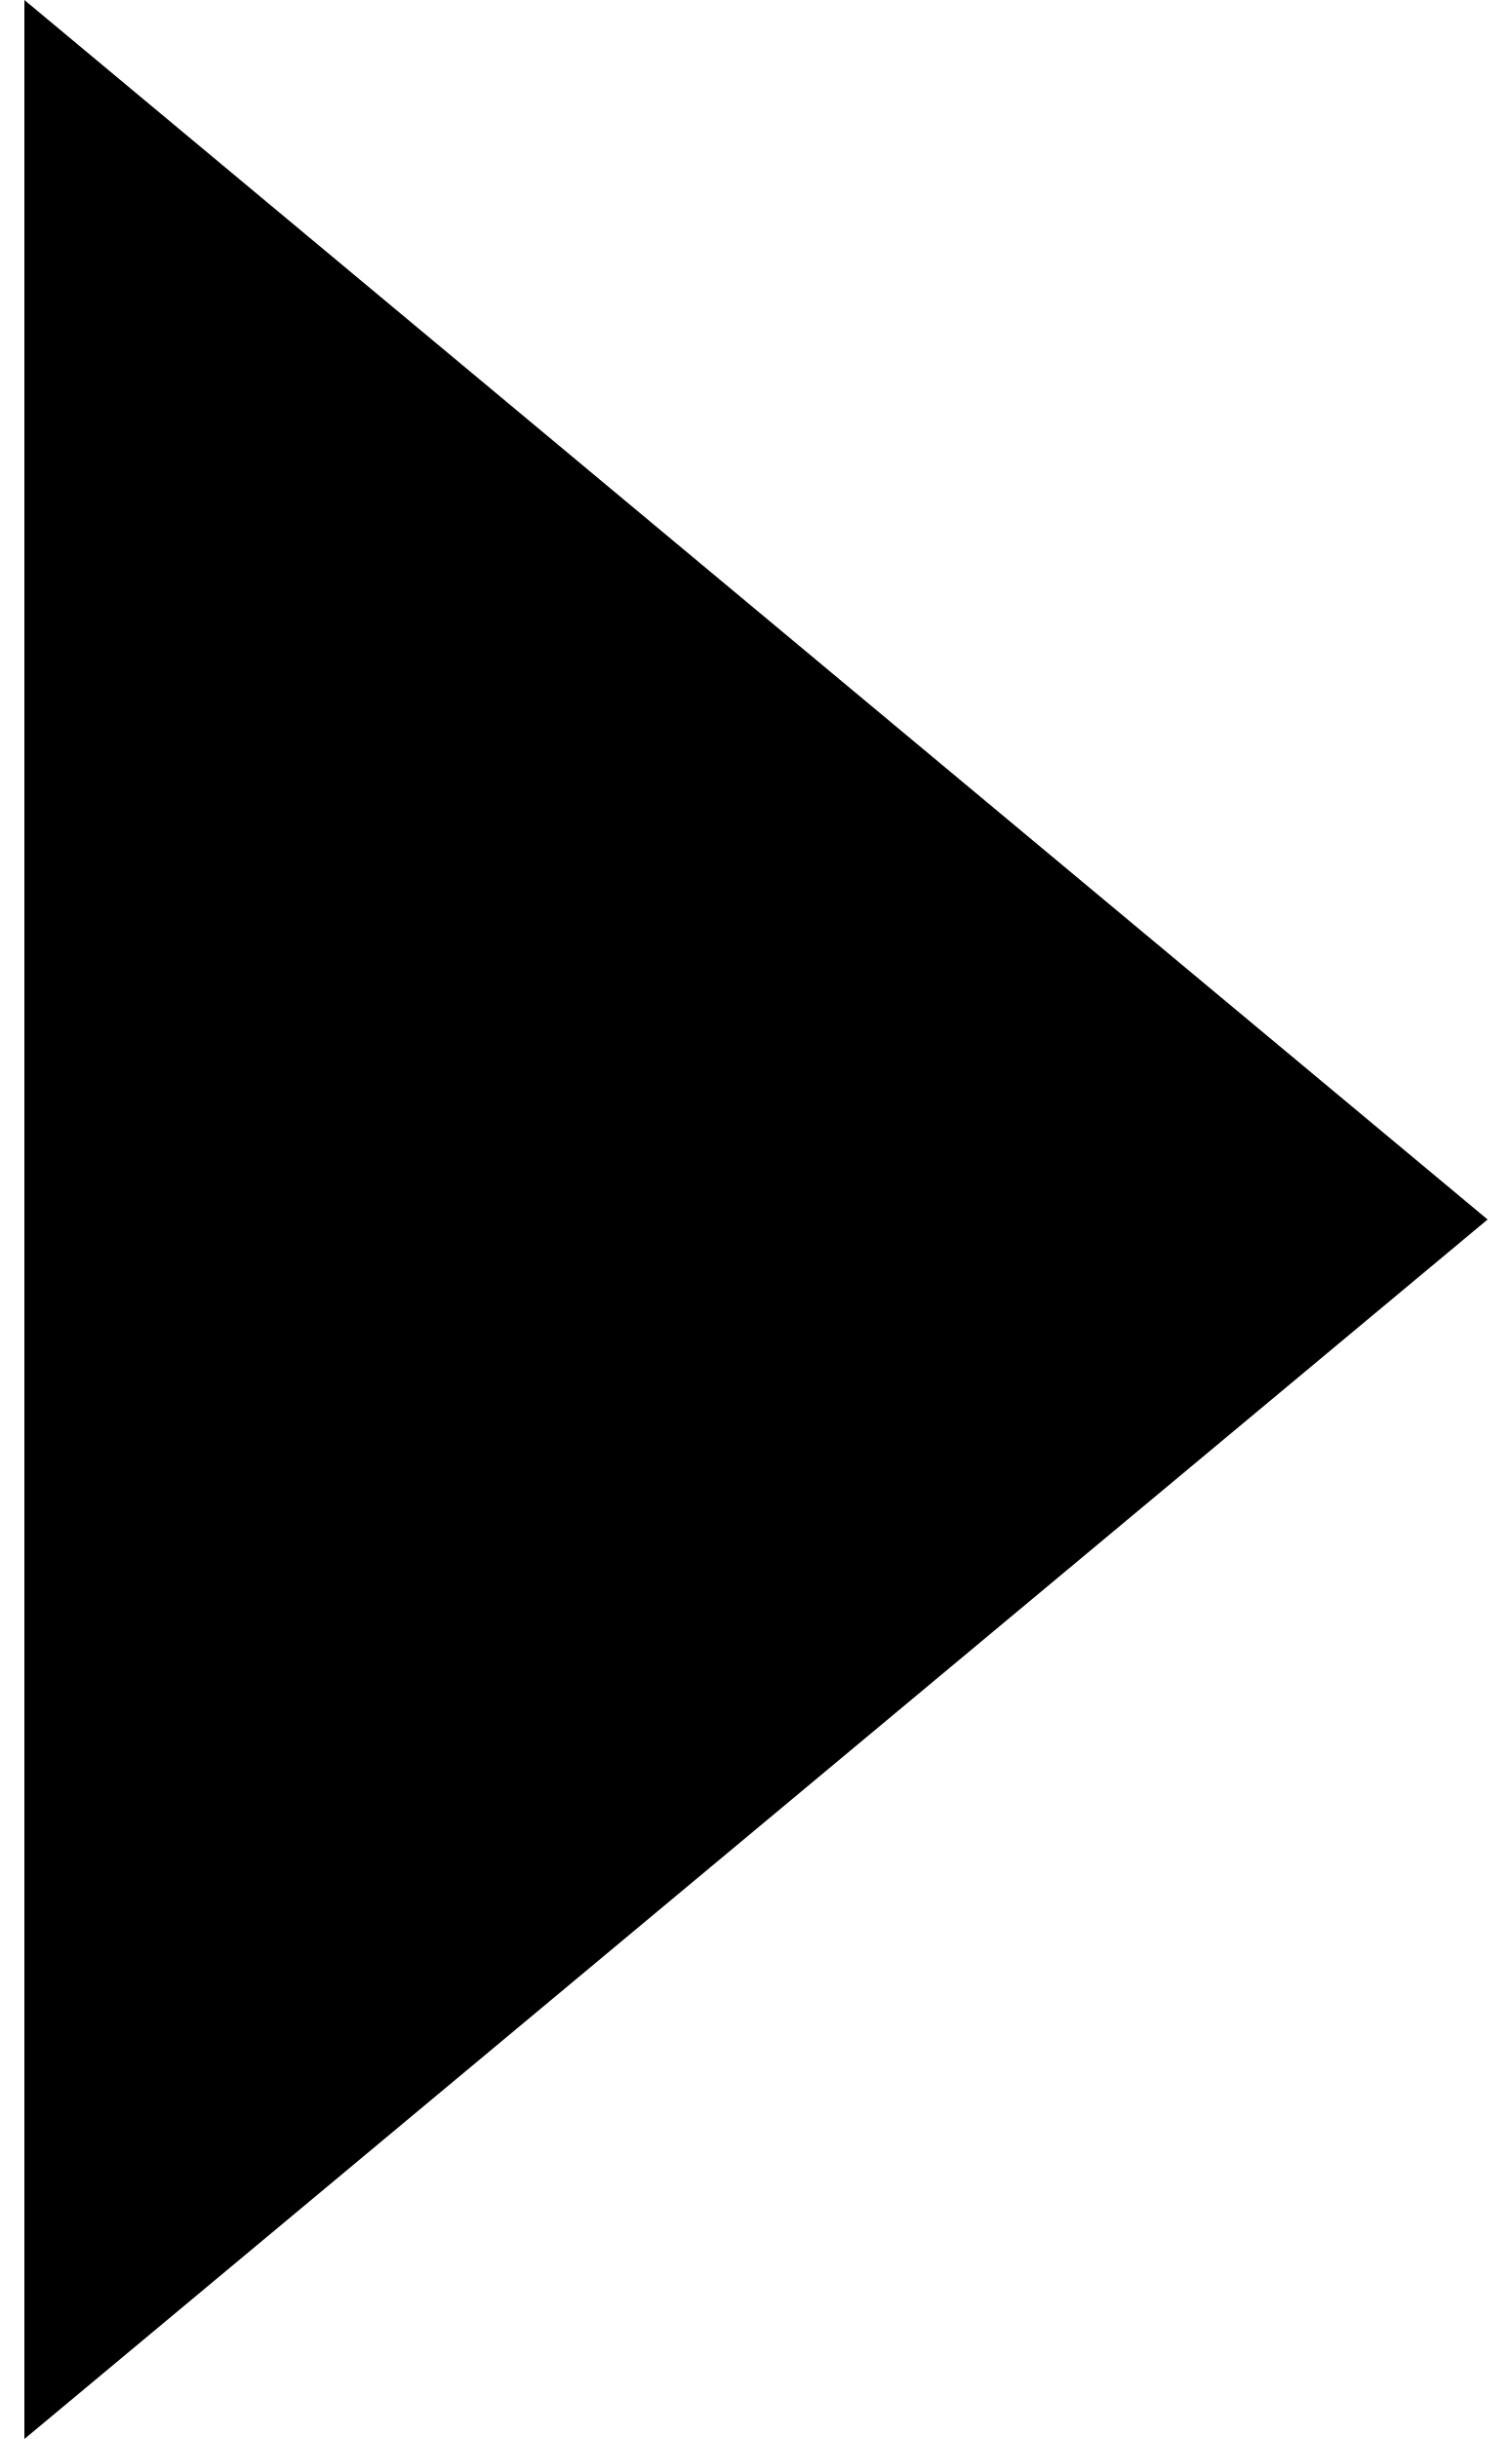
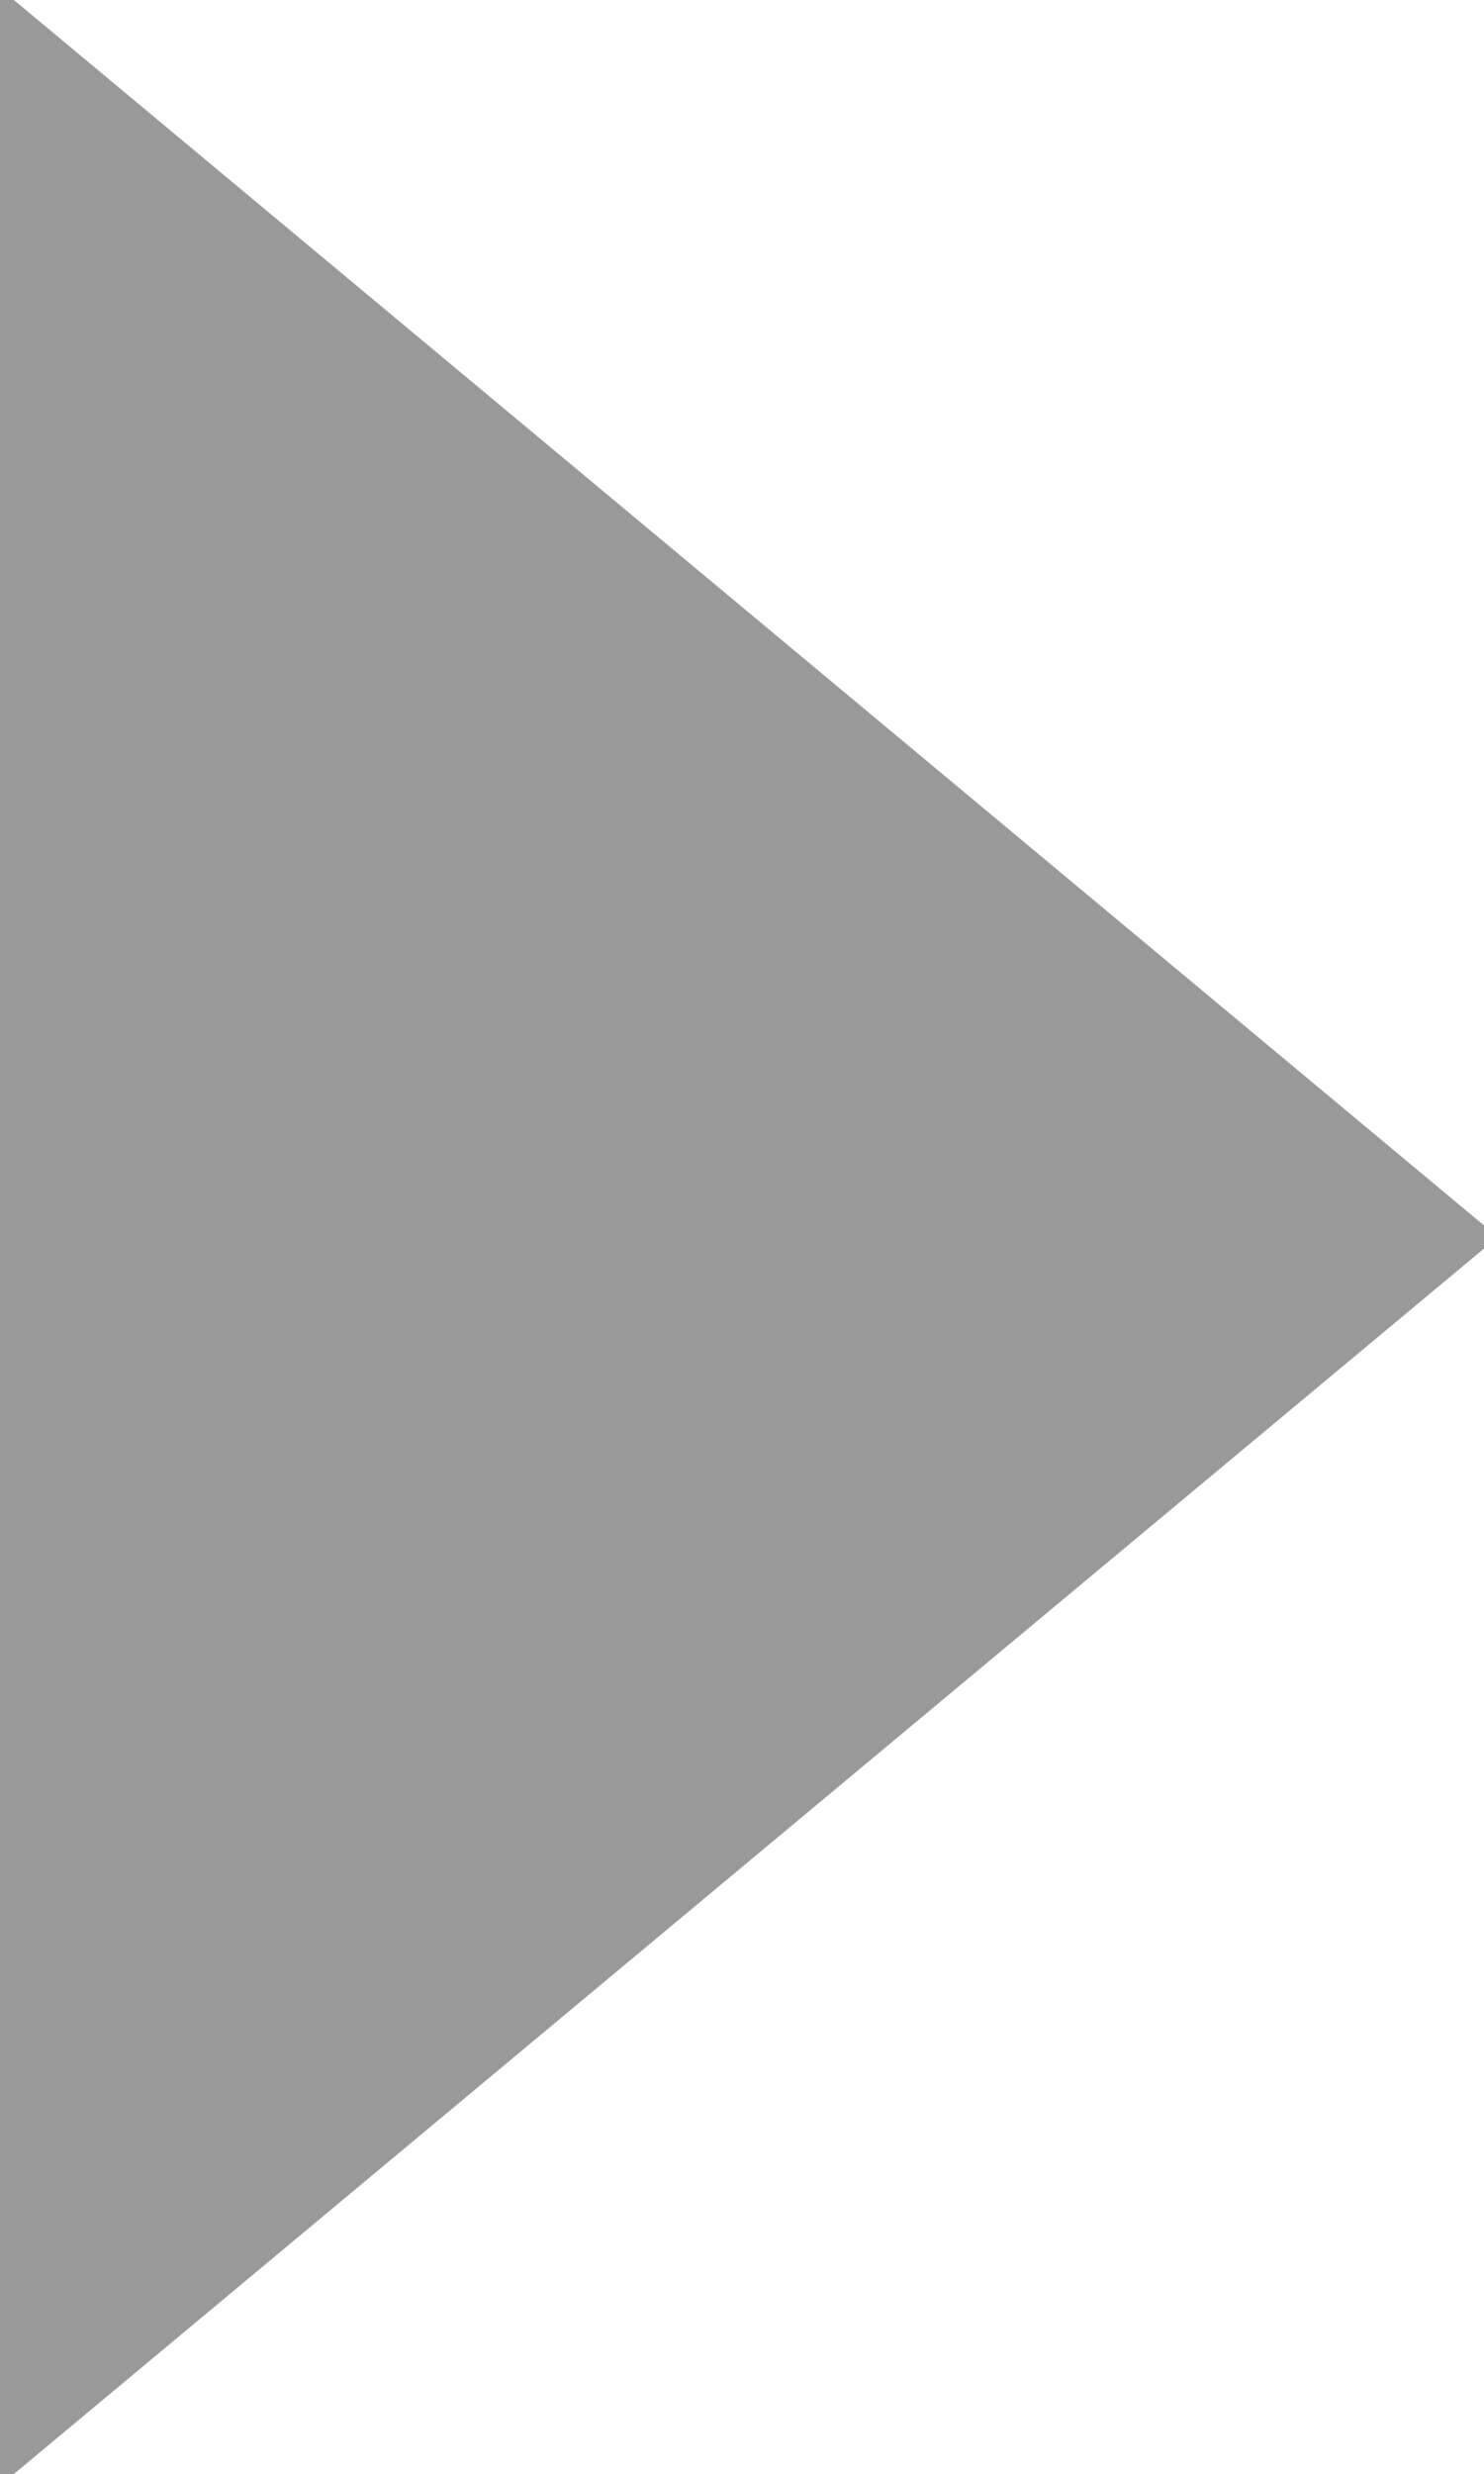
- <svg xmlns="http://www.w3.org/2000/svg" width="31px" height="50px" viewBox="0 0 31 50" version="1.1">
-   <defs />
-   <g id="Page-1" stroke="none" stroke-width="1" fill="none" fill-rule="evenodd">
-     <polygon id="Shape" fill="#000000" points="0.5 0 30.5 25 0.5 50" />
-   </g>
+ <svg xmlns="http://www.w3.org/2000/svg" version="1.1" id="图层_1" x="0px" y="0px" width="30px" height="50px" viewBox="0 0 30 50" enable-background="new 0 0 30 50" xml:space="preserve">
+   <polygon fill="#999999" stroke="#999999" stroke-miterlimit="10" points="-0.5,0 29.5,25 -0.5,50 " />
+   <path fill="#999999" stroke="#999999" stroke-miterlimit="10" d="M-29.5-31.5" />
</svg>
